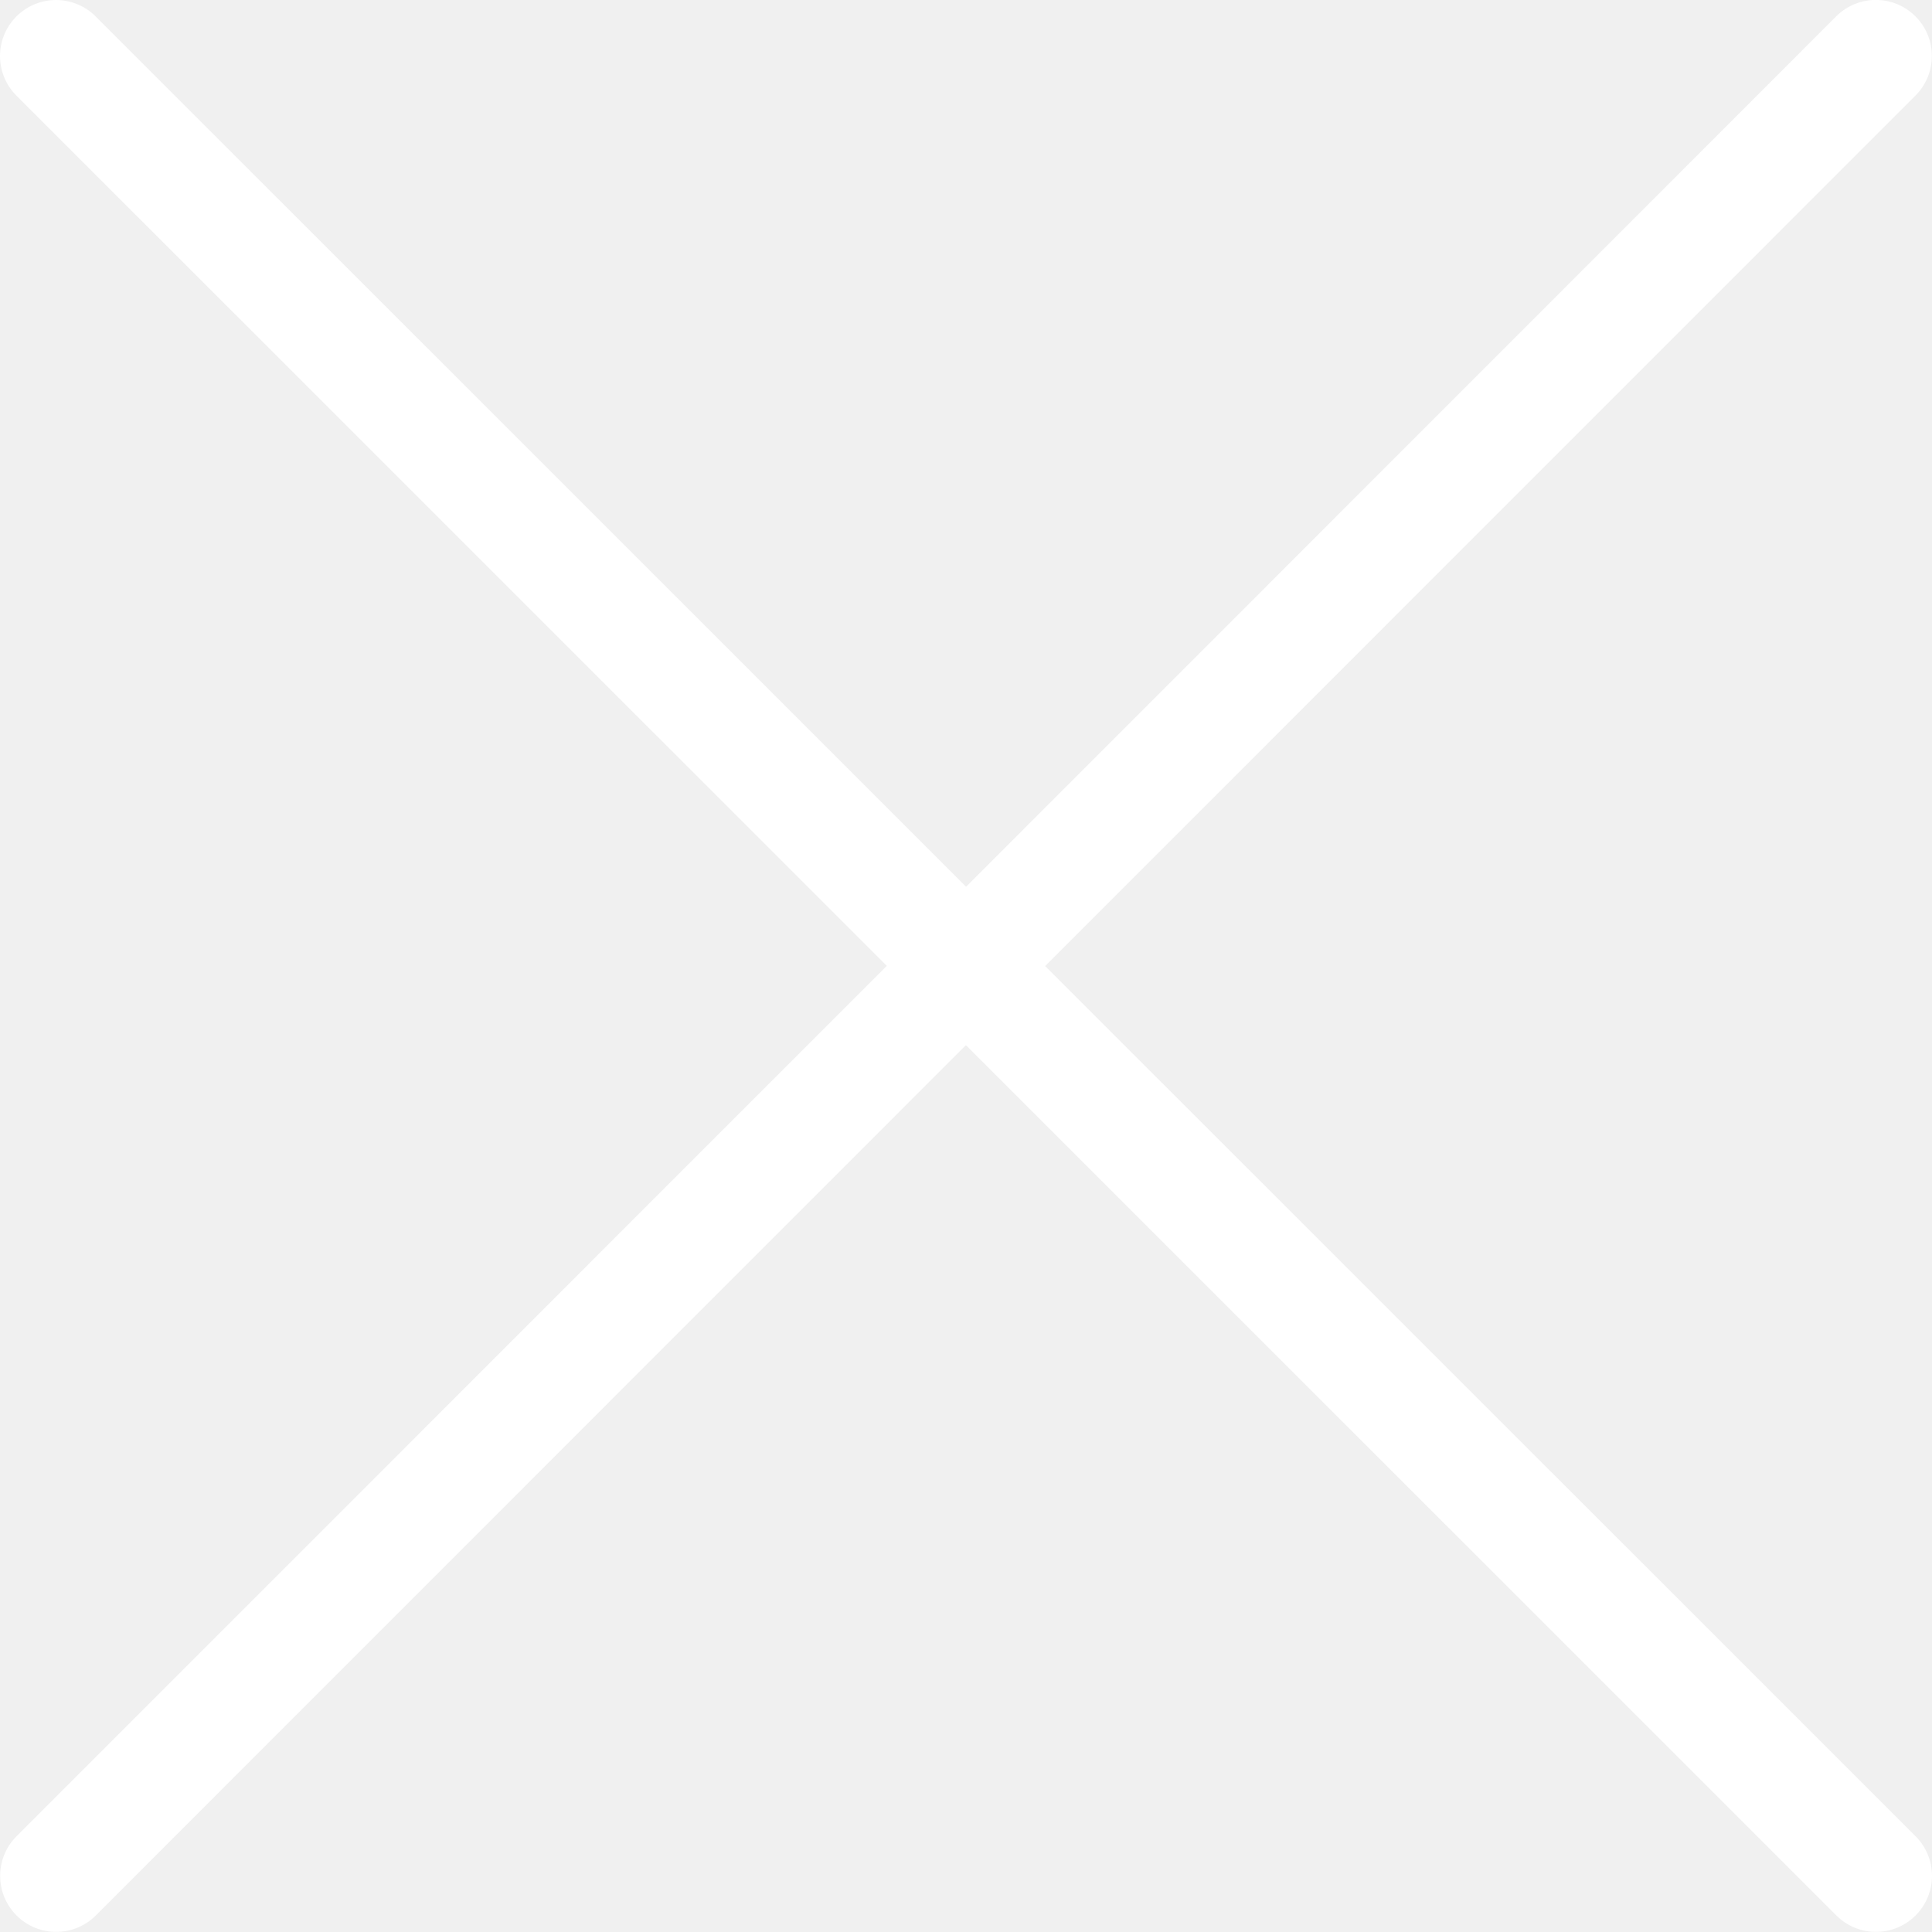
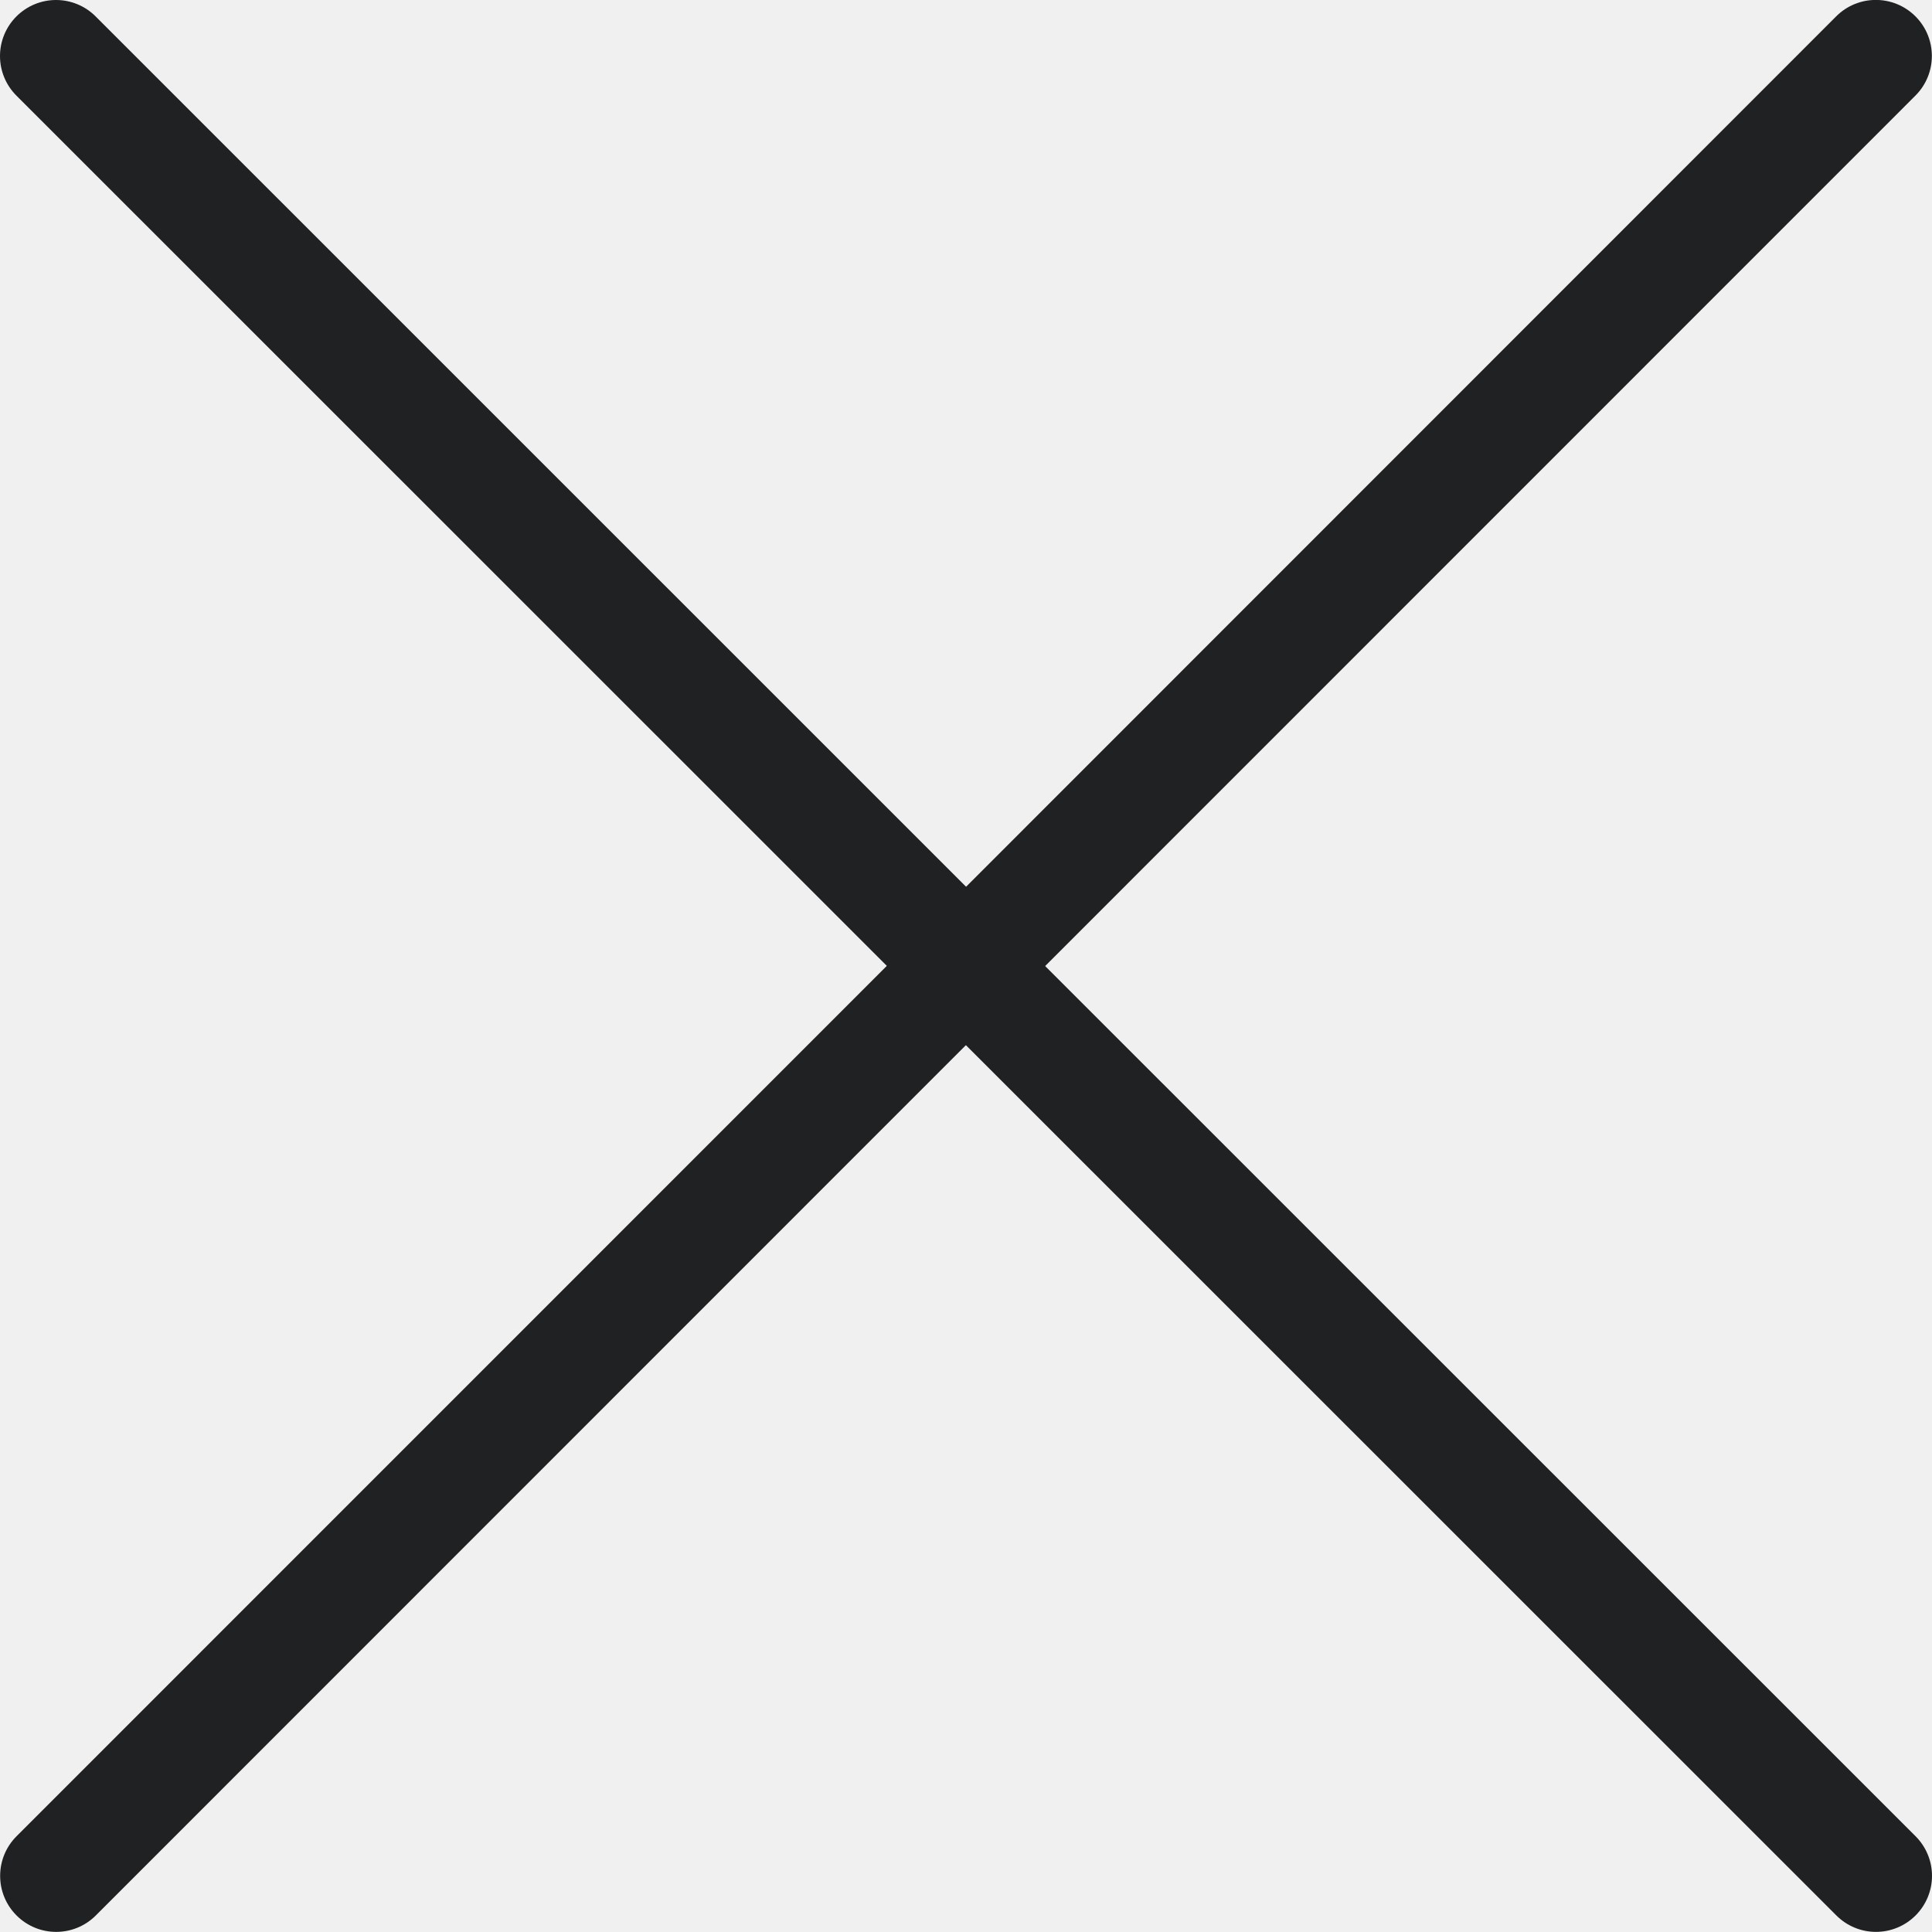
<svg xmlns="http://www.w3.org/2000/svg" width="32" height="32" viewBox="0 0 32 32">
  <g transform="translate(-992 -2108)">
-     <rect width="32" height="32" transform="translate(992 2108)" fill="#fff" opacity="0" />
+     <rect width="32" height="32" transform="translate(992 2108)" fill="#1f2122" opacity="0" />
    <g transform="translate(970 2108)">
      <g transform="translate(22 0)">
        <g transform="translate(0 0)">
-           <path d="M.272,1.584a.927.927,0,0,1,0-1.312h0a.927.927,0,0,1,1.312,0h0L16.677,15.363a.928.928,0,0,1,0,1.312h0a.929.929,0,0,1-1.311,0h0L.272,1.584Z" transform="translate(0 0)" fill="#fff" />
+           <path d="M.272,1.584a.927.927,0,0,1,0-1.312h0a.927.927,0,0,1,1.312,0h0L16.677,15.363a.928.928,0,0,1,0,1.312h0a.929.929,0,0,1-1.311,0h0L.272,1.584Z" transform="translate(0 0)" fill="#1f2122" />
          <g transform="translate(0.002 15.05)">
-             <path d="M1.587,32.94a.928.928,0,0,1-1.313,0h0a.928.928,0,0,1,0-1.312h0L15.366,16.534a.927.927,0,0,1,1.311,0h0a.928.928,0,0,1,0,1.312h0L1.587,32.94Z" transform="translate(-0.002 -16.264)" fill="#fff" />
+             <path d="M1.587,32.94a.928.928,0,0,1-1.313,0h0a.928.928,0,0,1,0-1.312h0L15.366,16.534a.927.927,0,0,1,1.311,0h0a.928.928,0,0,1,0,1.312h0L1.587,32.94Z" transform="translate(-0.002 -16.264)" fill="#1f2122" />
          </g>
        </g>
        <g transform="translate(15.05)">
          <g transform="translate(0.002 15.051)">
-             <path d="M32.942,31.627a.927.927,0,0,1,0,1.312h0a.927.927,0,0,1-1.312,0h0L16.537,17.849a.928.928,0,0,1,0-1.312h0a.927.927,0,0,1,1.311,0h0L32.942,31.627Z" transform="translate(-16.266 -16.264)" fill="#fff" />
+             <path d="M32.942,31.627a.927.927,0,0,1,0,1.312h0a.927.927,0,0,1-1.312,0h0L16.537,17.849a.928.928,0,0,1,0-1.312h0a.927.927,0,0,1,1.311,0h0L32.942,31.627Z" transform="translate(-16.266 -16.264)" fill="#1f2122" />
          </g>
-           <path d="M31.627.271a.928.928,0,0,1,1.313,0h0a.928.928,0,0,1,0,1.312h0L17.848,16.678a.929.929,0,0,1-1.311,0h0a.928.928,0,0,1,0-1.312h0L31.627.271Z" transform="translate(-16.264 0)" fill="#fff" />
+           <path d="M31.627.271a.928.928,0,0,1,1.313,0h0a.928.928,0,0,1,0,1.312h0L17.848,16.678a.929.929,0,0,1-1.311,0h0a.928.928,0,0,1,0-1.312h0L31.627.271Z" transform="translate(-16.264 0)" fill="#1f2122" />
        </g>
      </g>
    </g>
  </g>
</svg>
